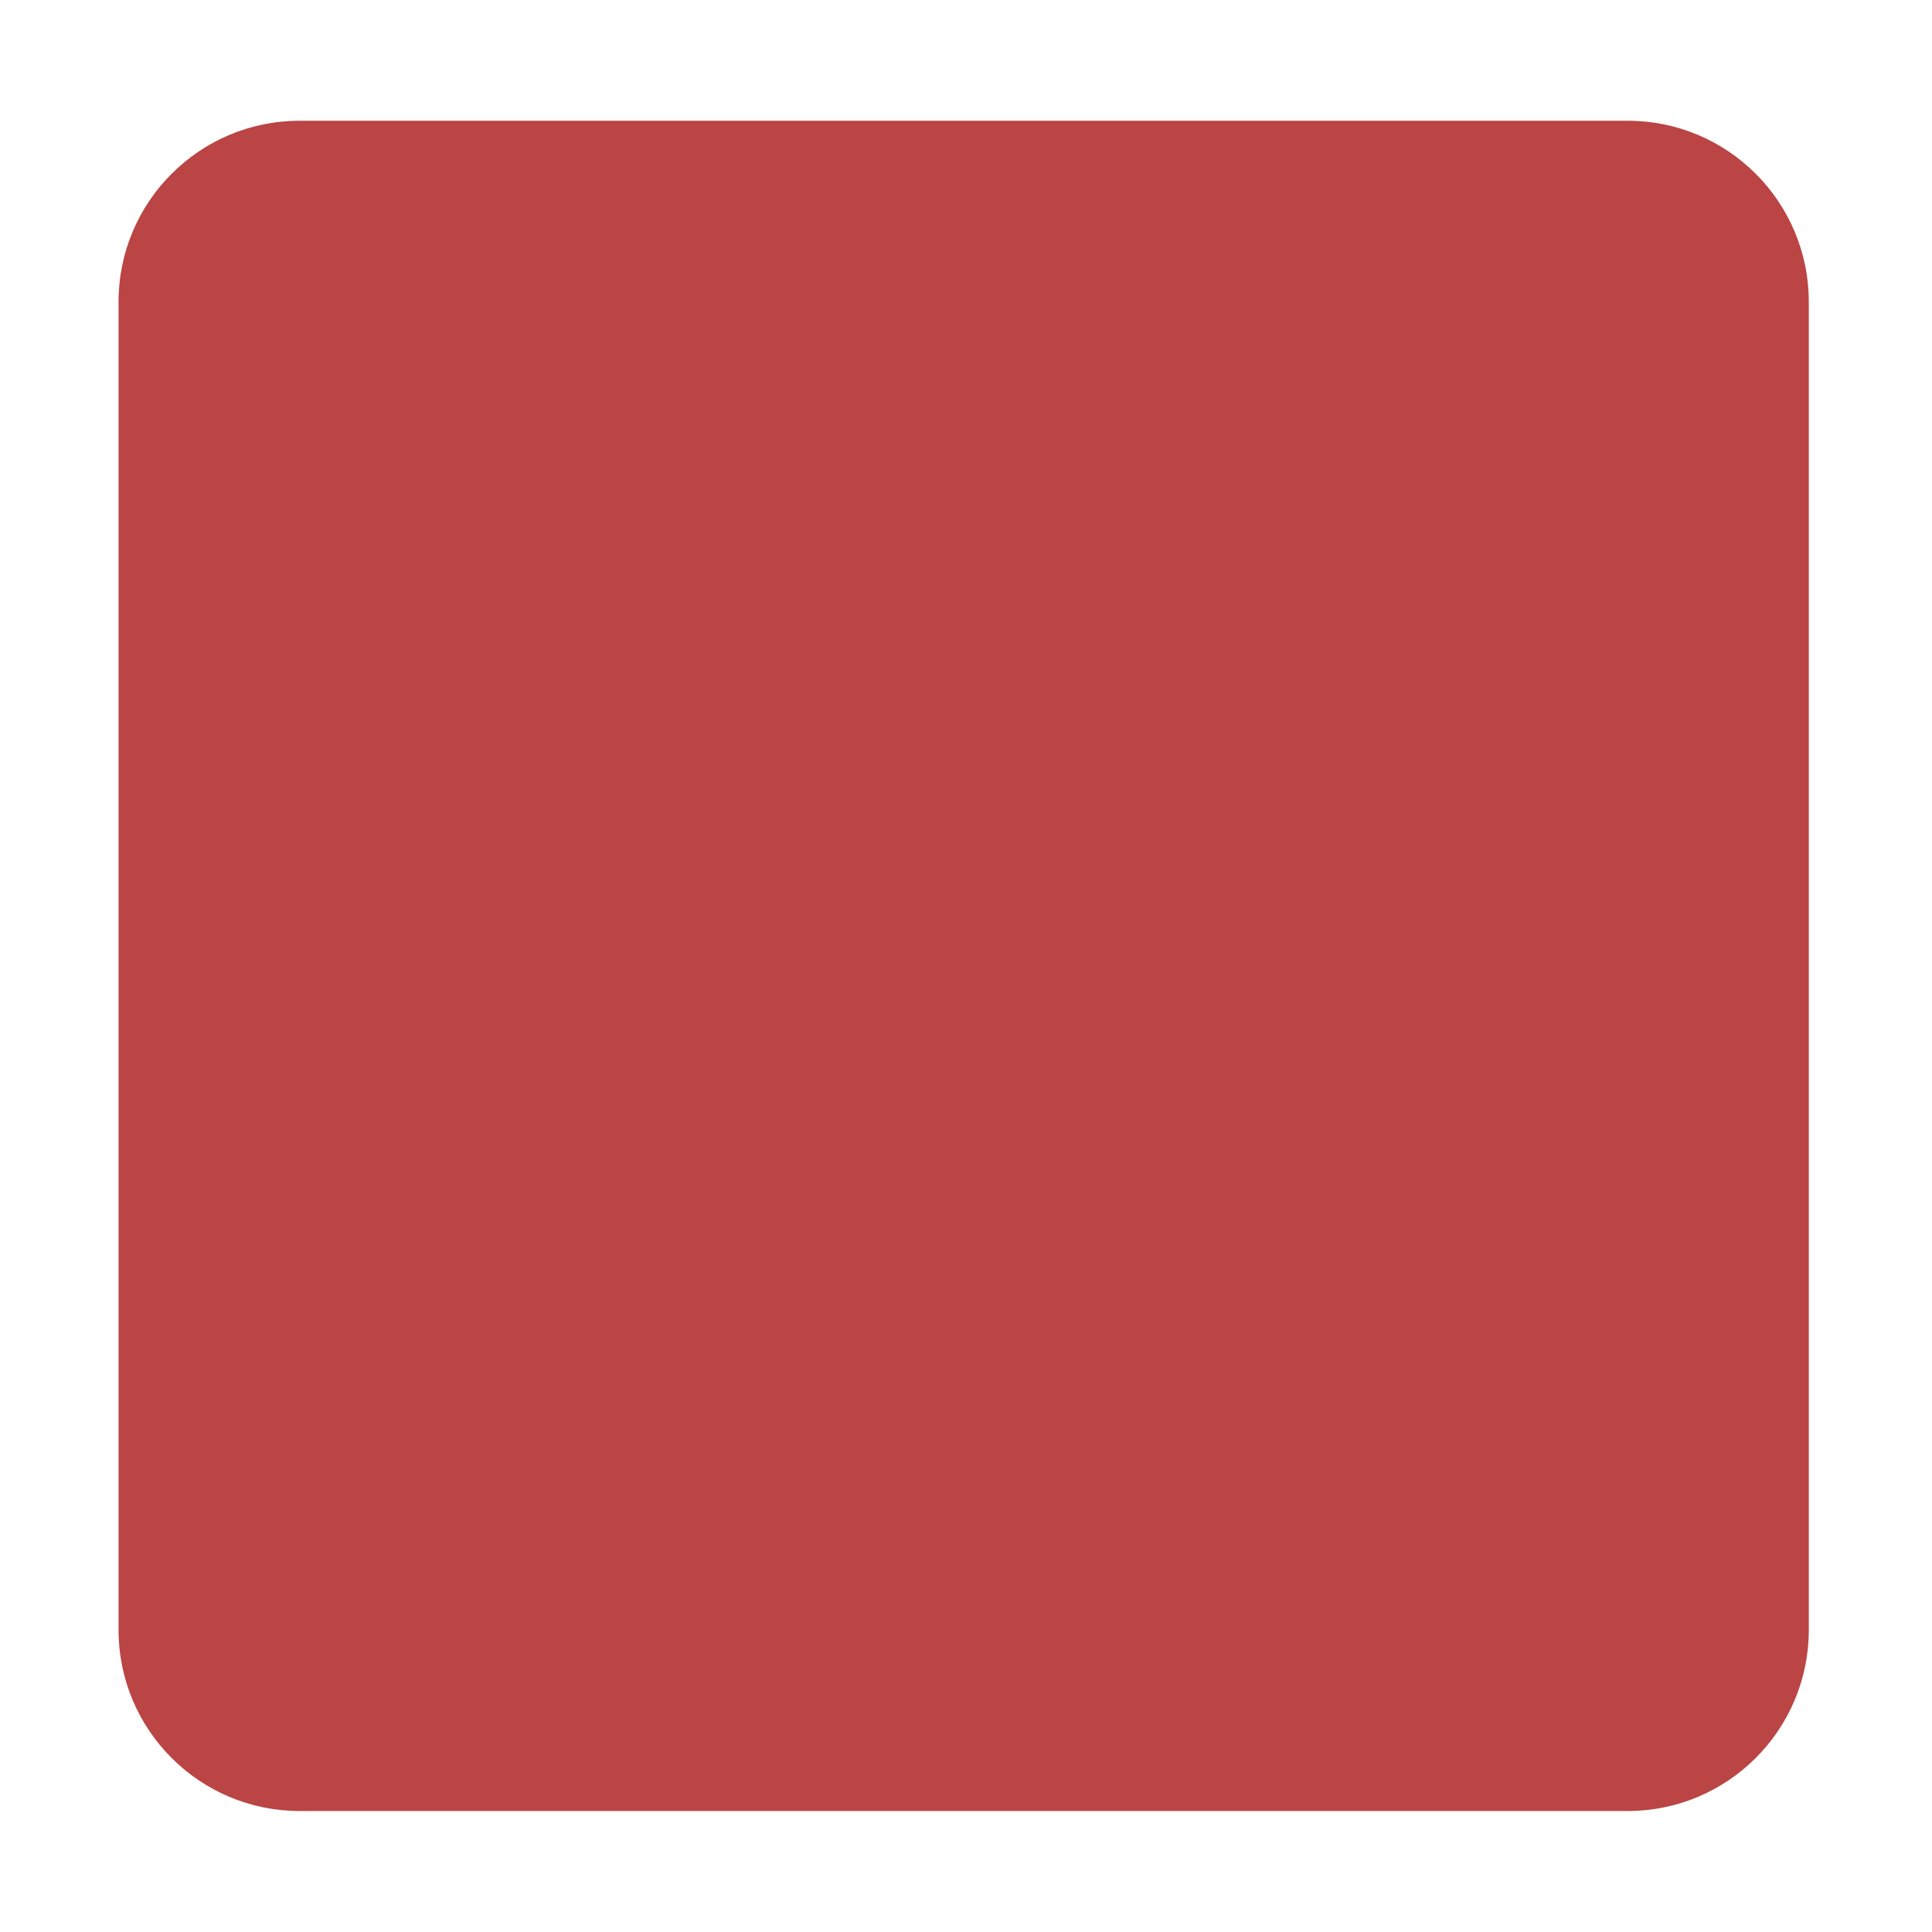
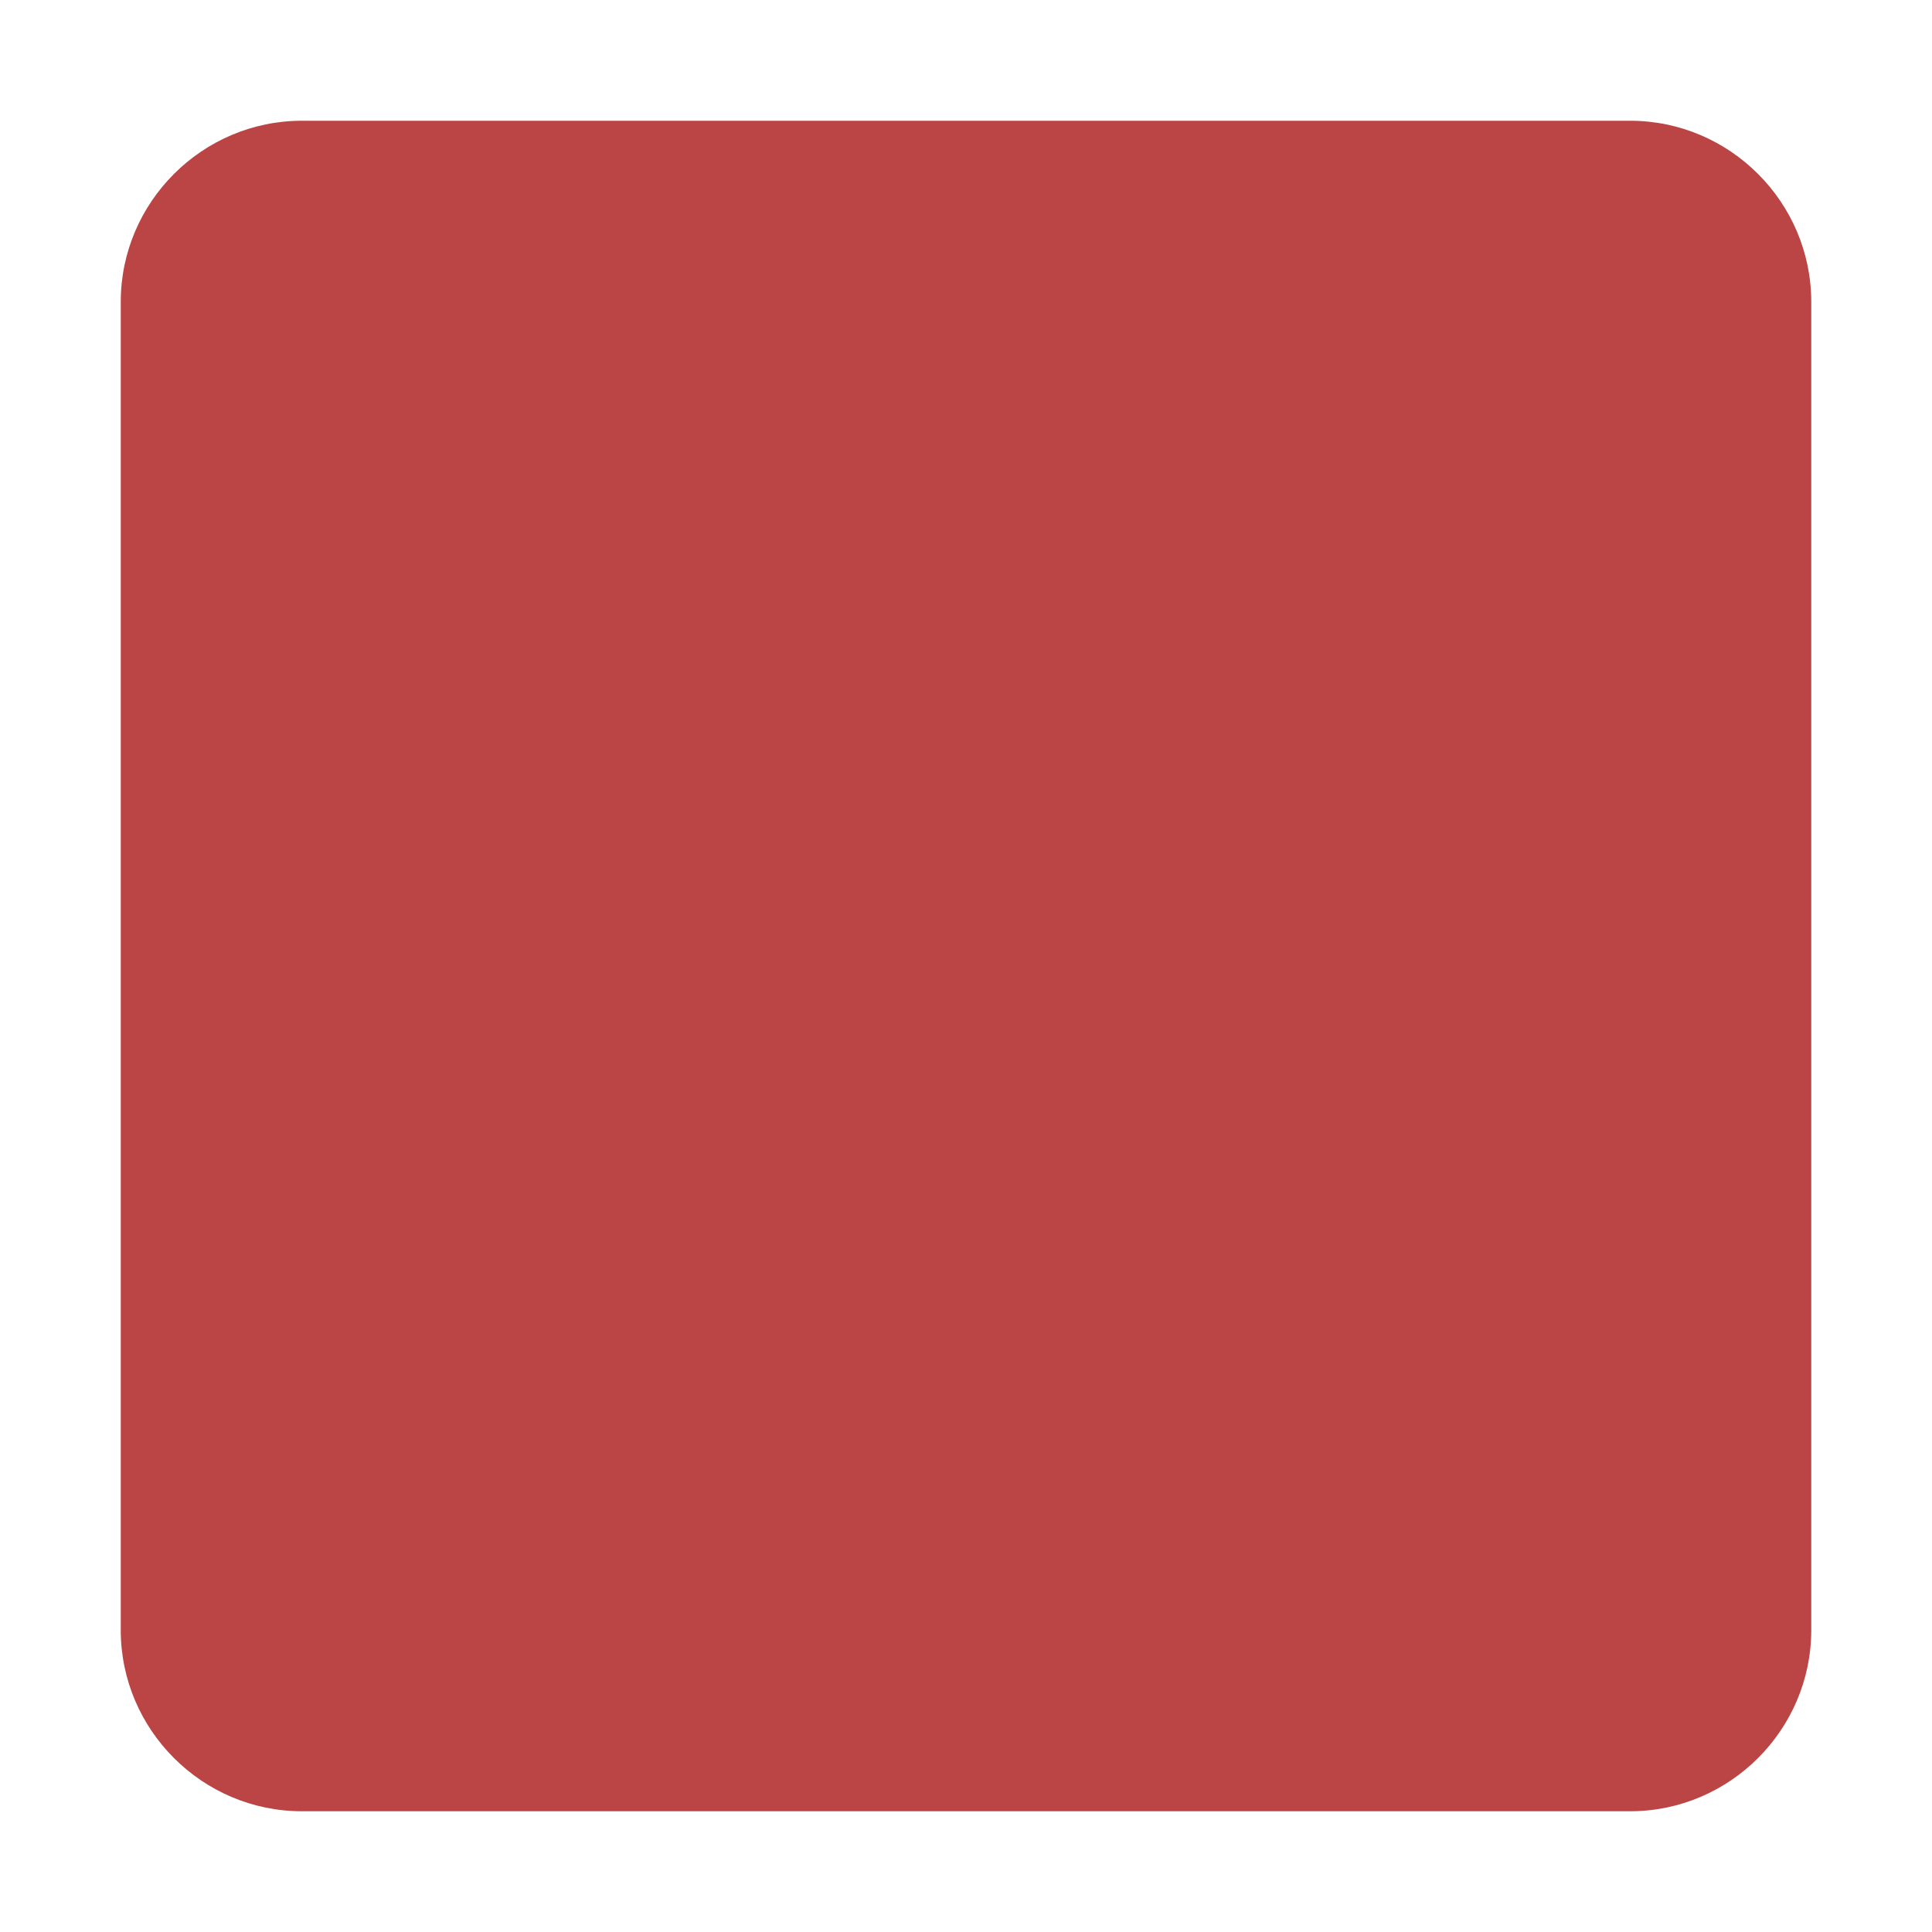
<svg xmlns="http://www.w3.org/2000/svg" version="1.1" viewBox="0 0 128 128">
  <style type="text/css">.BackR{fill:#bb4444;}</style>
-   <path class="BackR" d="m107.84 8h-87.988c-6.624 0-11.998 5.374-11.998 11.998v87.988c0 6.624 5.374 11.998 11.998 11.998h87.988c6.624 0 11.998-5.374 11.998-11.998v-87.988c0-6.624-5.374-11.998-11.998-11.998z" />
+   <path class="BackR" d="m108 8h-88c-6.6 0-12 5.4-12 12v88c0 6.6 5.4 12 12 12h88c6.6 0 12-5.4 12-12v-88c0-6.6-5.4-12-12-12z" />
</svg>
